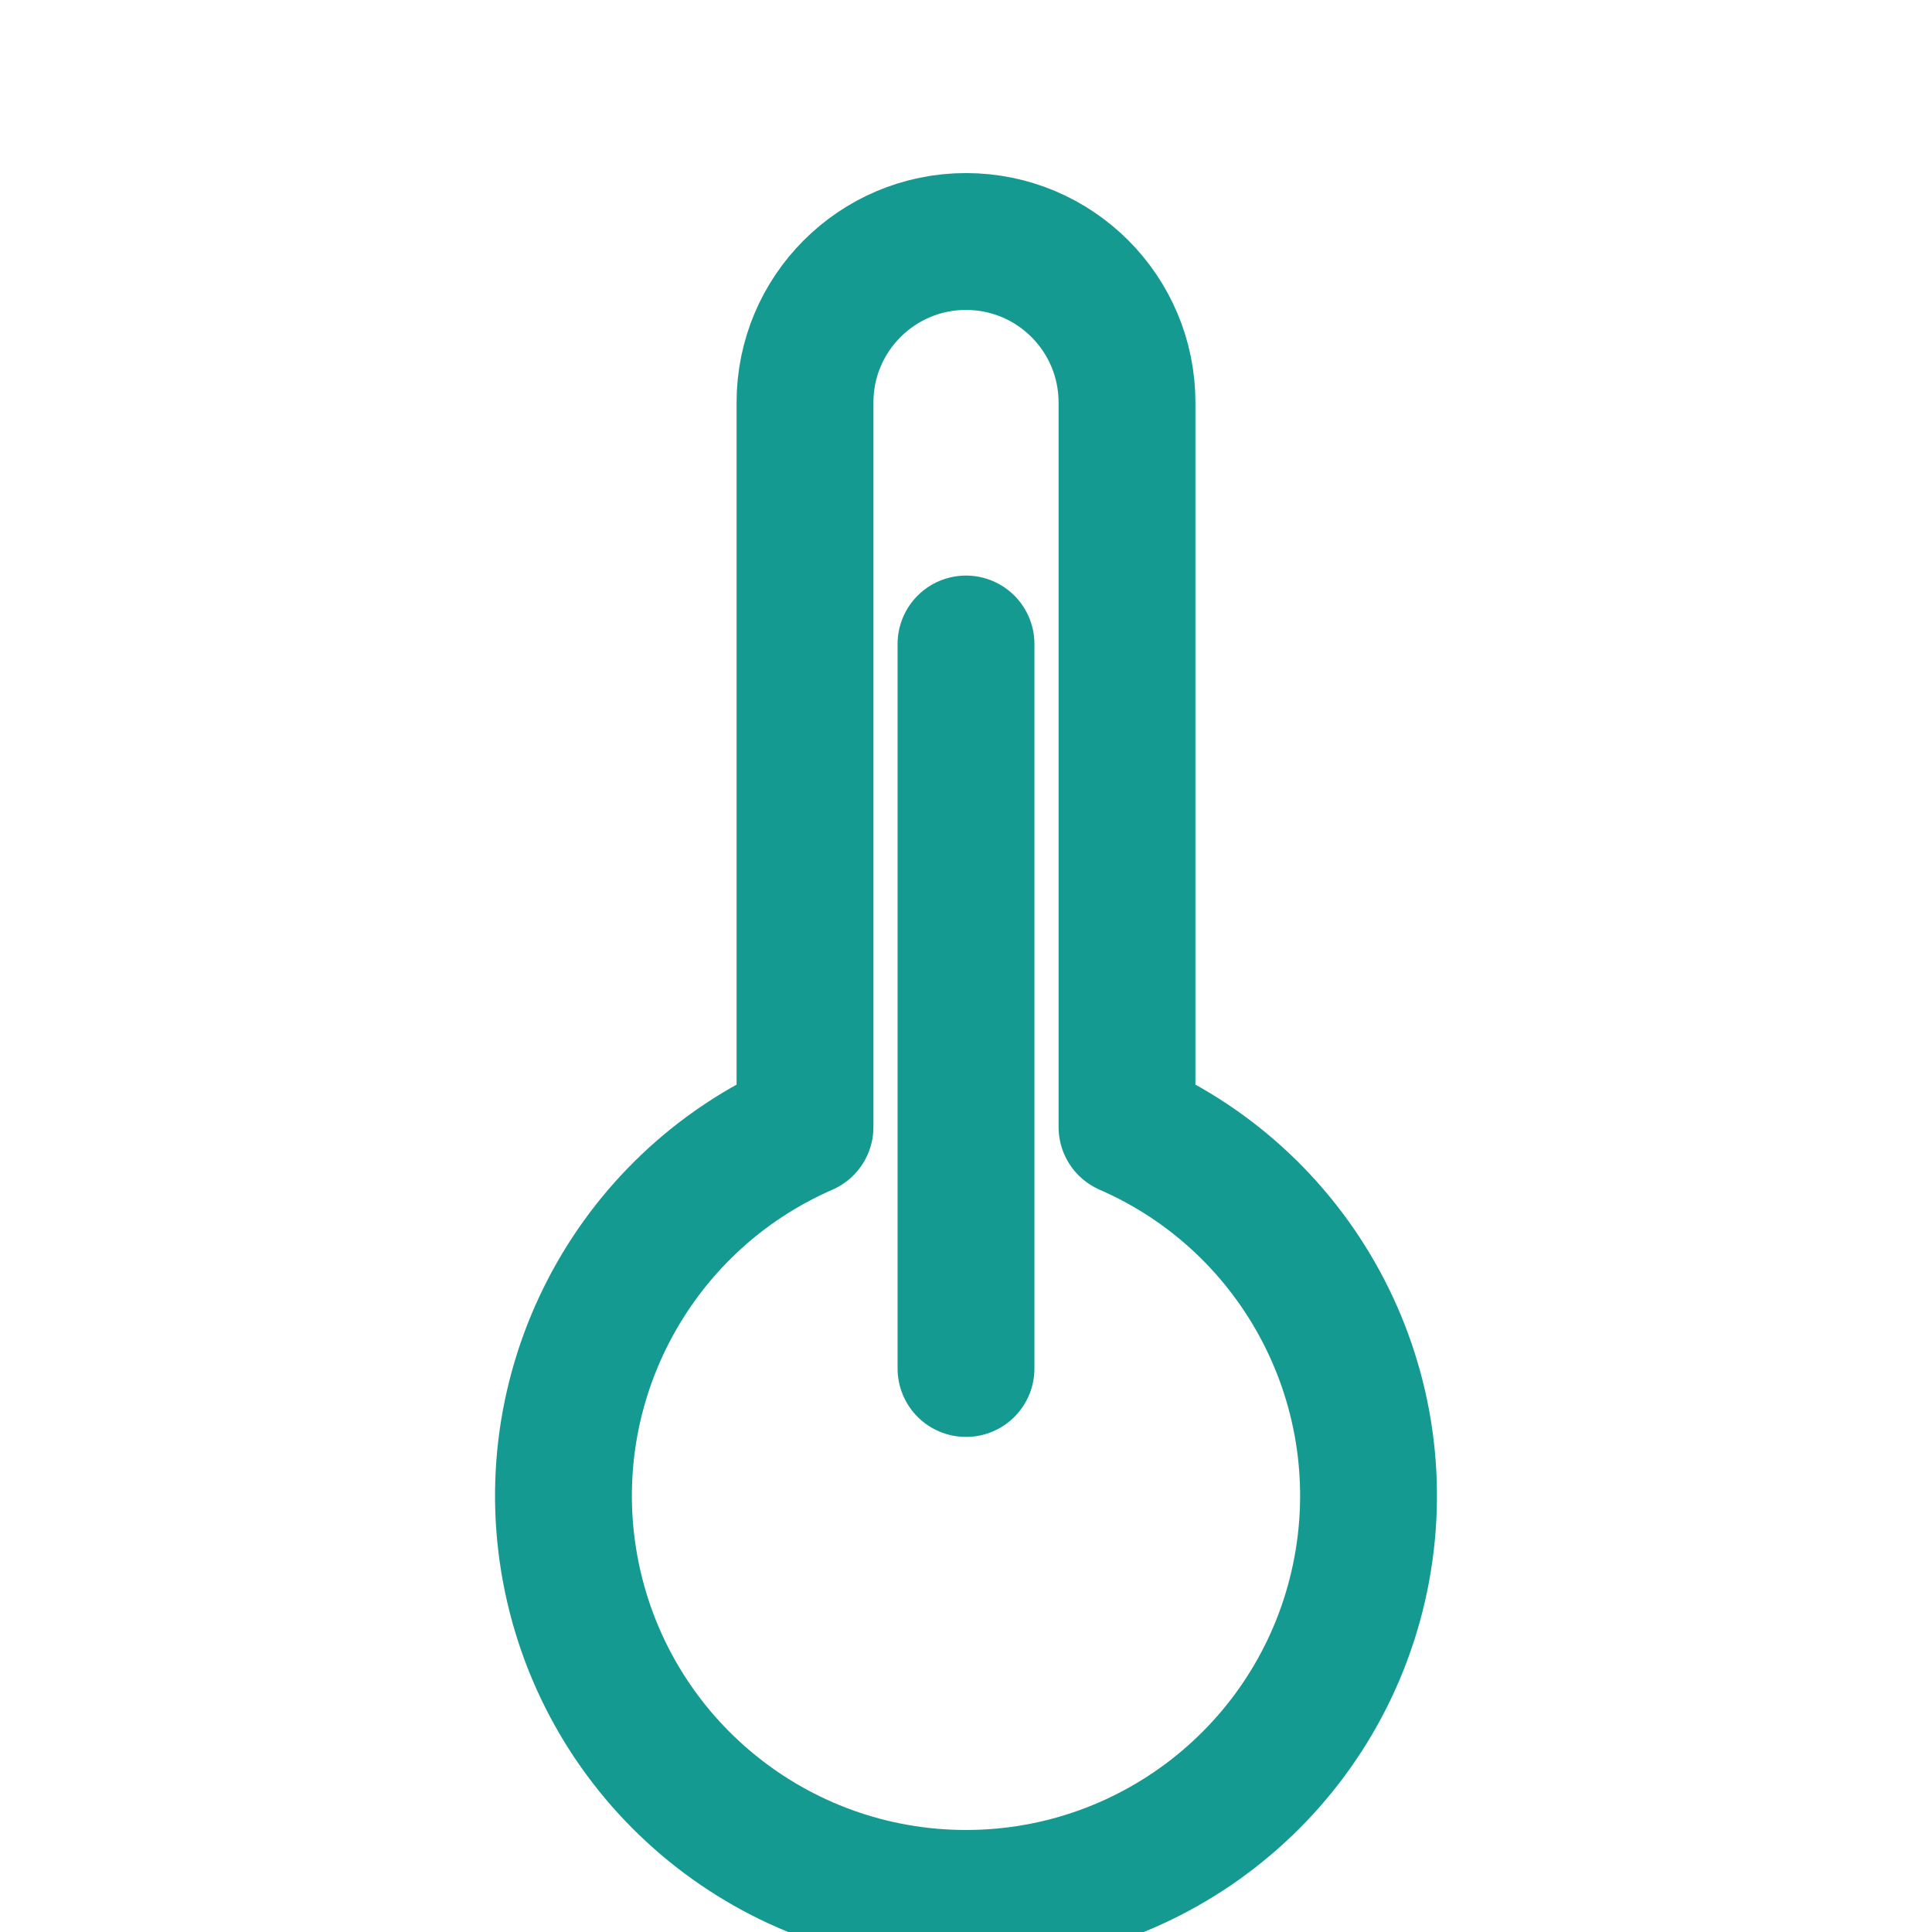
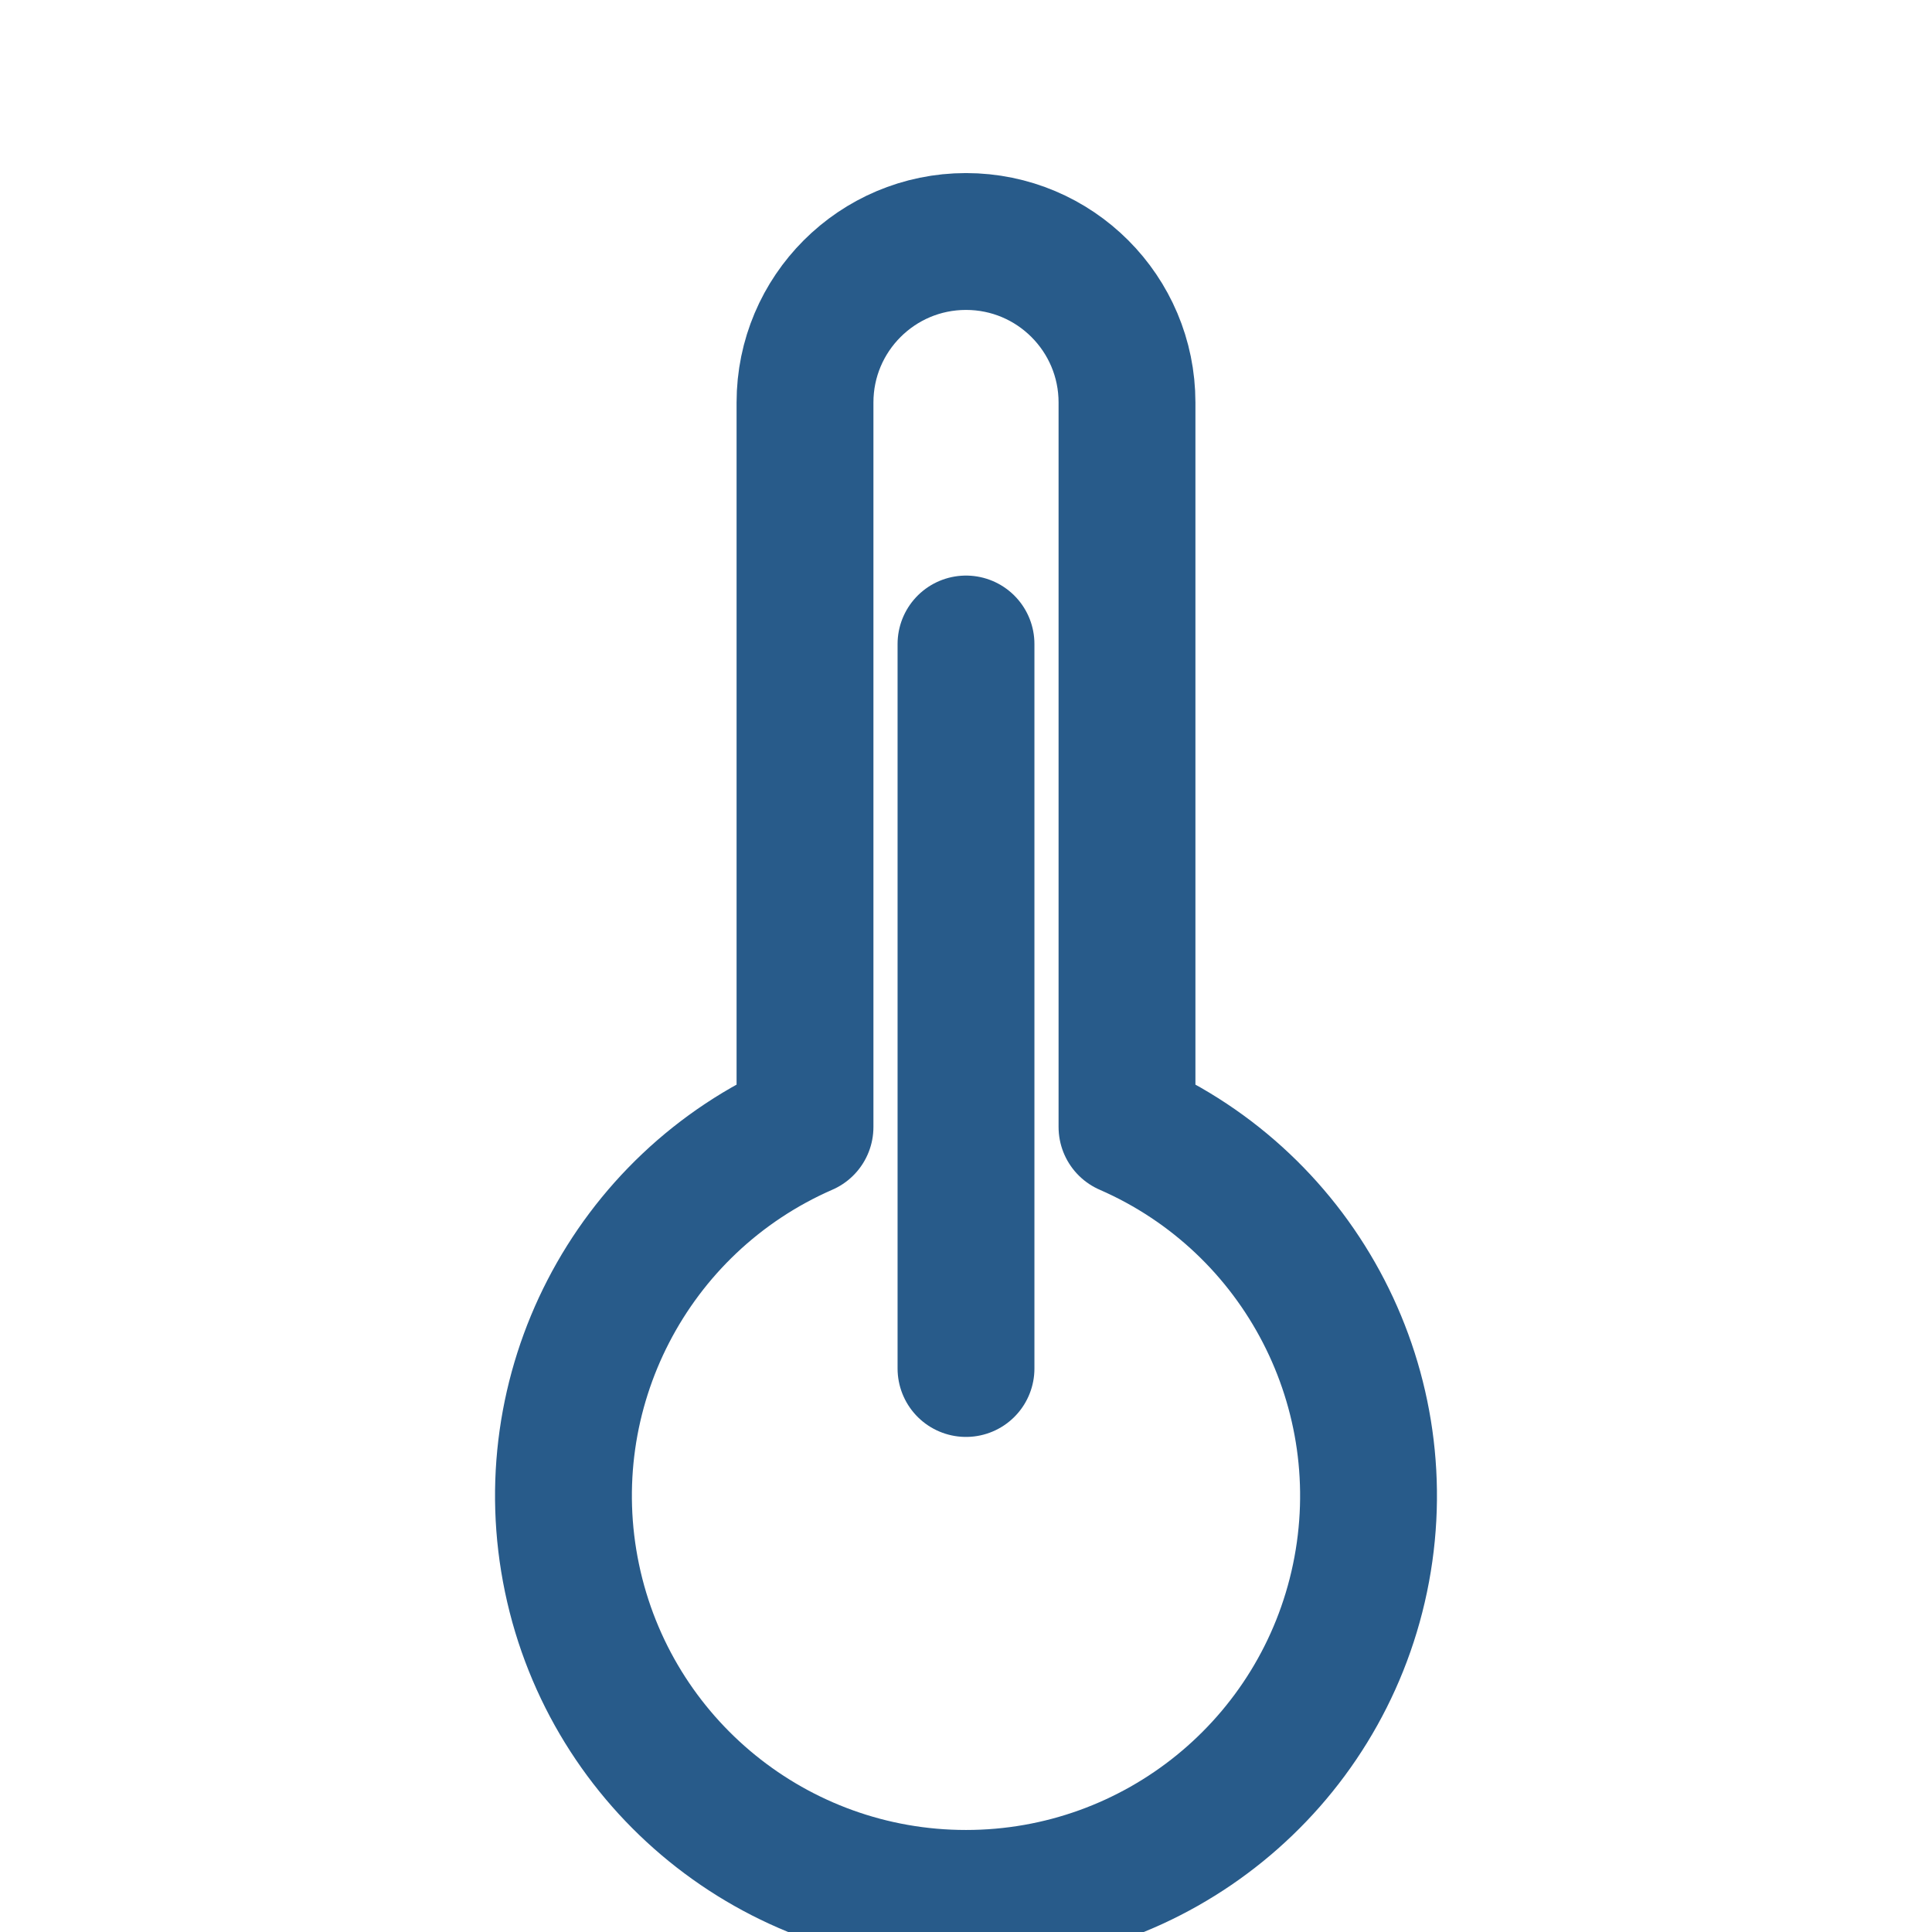
<svg xmlns="http://www.w3.org/2000/svg" width="24" height="24" viewBox="0 0 24 24">
-   <path d="M10 14V5A2 2 0 0 1 14 5V14A5 5 0 1 1 10 14M12 8V17" fill="none" stroke="#159A91" stroke-width="1.7" stroke-linecap="round" stroke-linejoin="round" />
+   <path d="M10 14V5A2 2 0 0 1 14 5V14A5 5 0 1 1 10 14M12 8V17" fill="none" stroke="#285B8A" stroke-width="1.7" stroke-linecap="round" stroke-linejoin="round" />
</svg>
